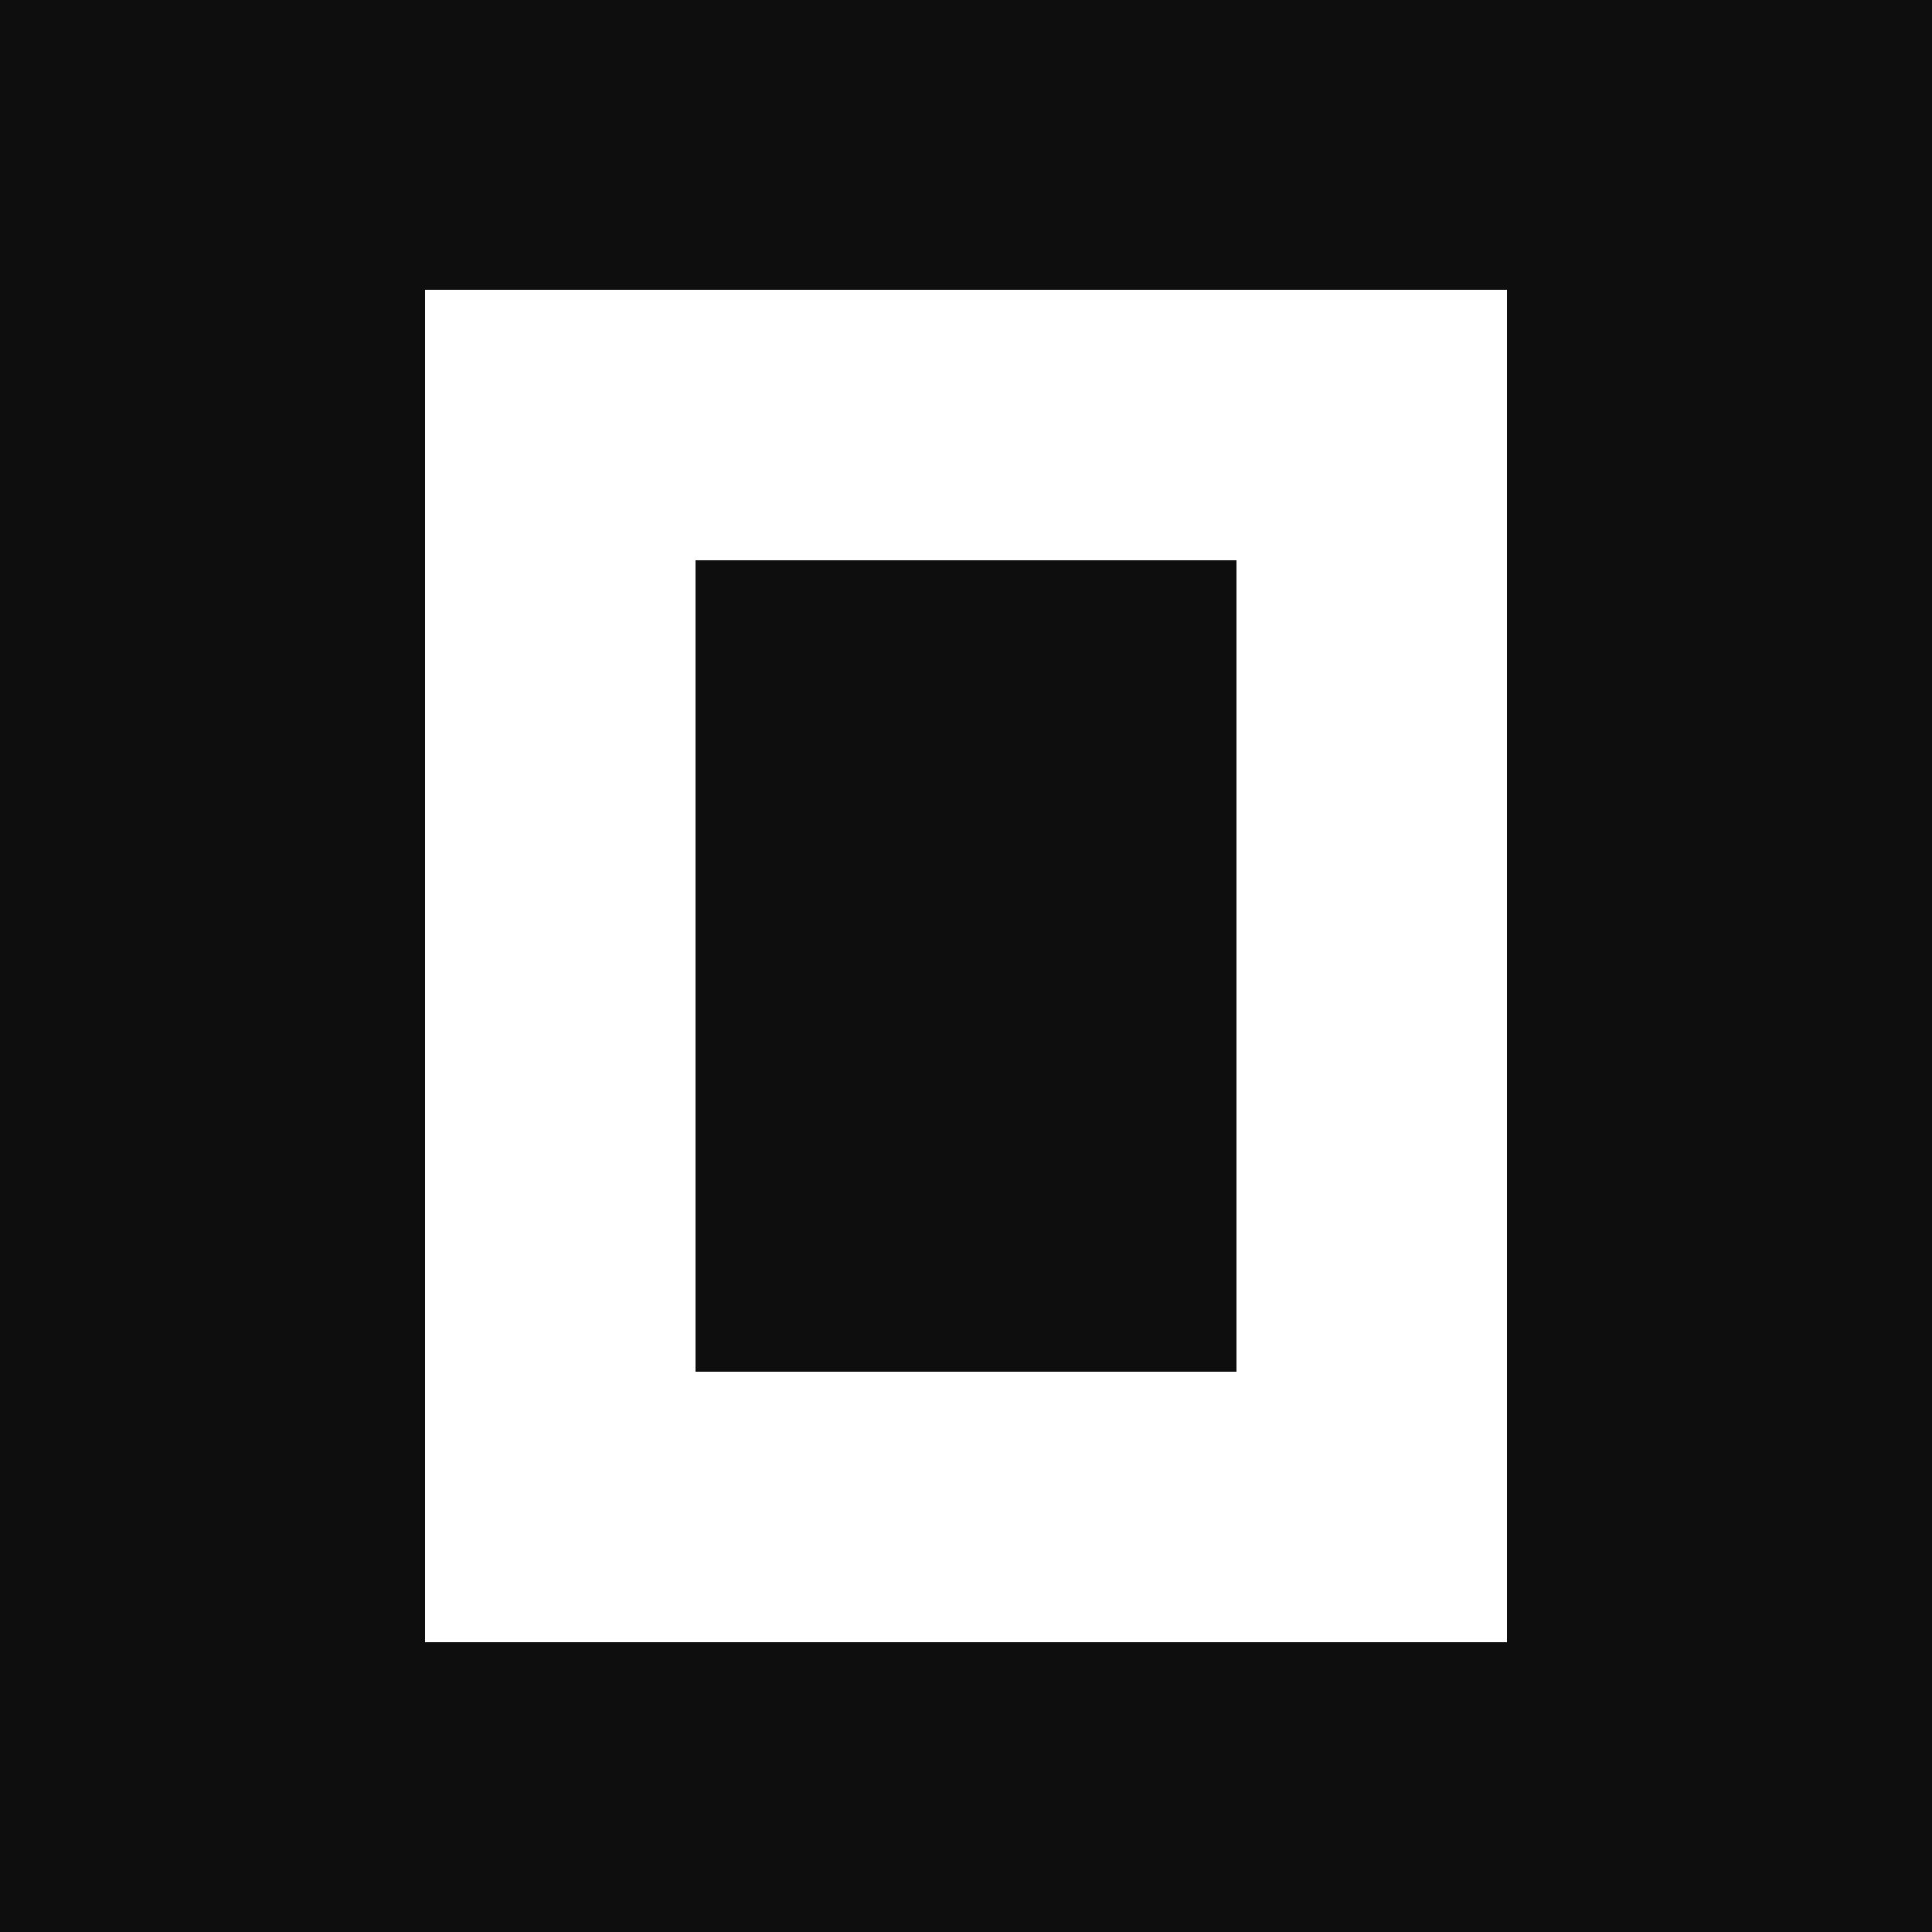
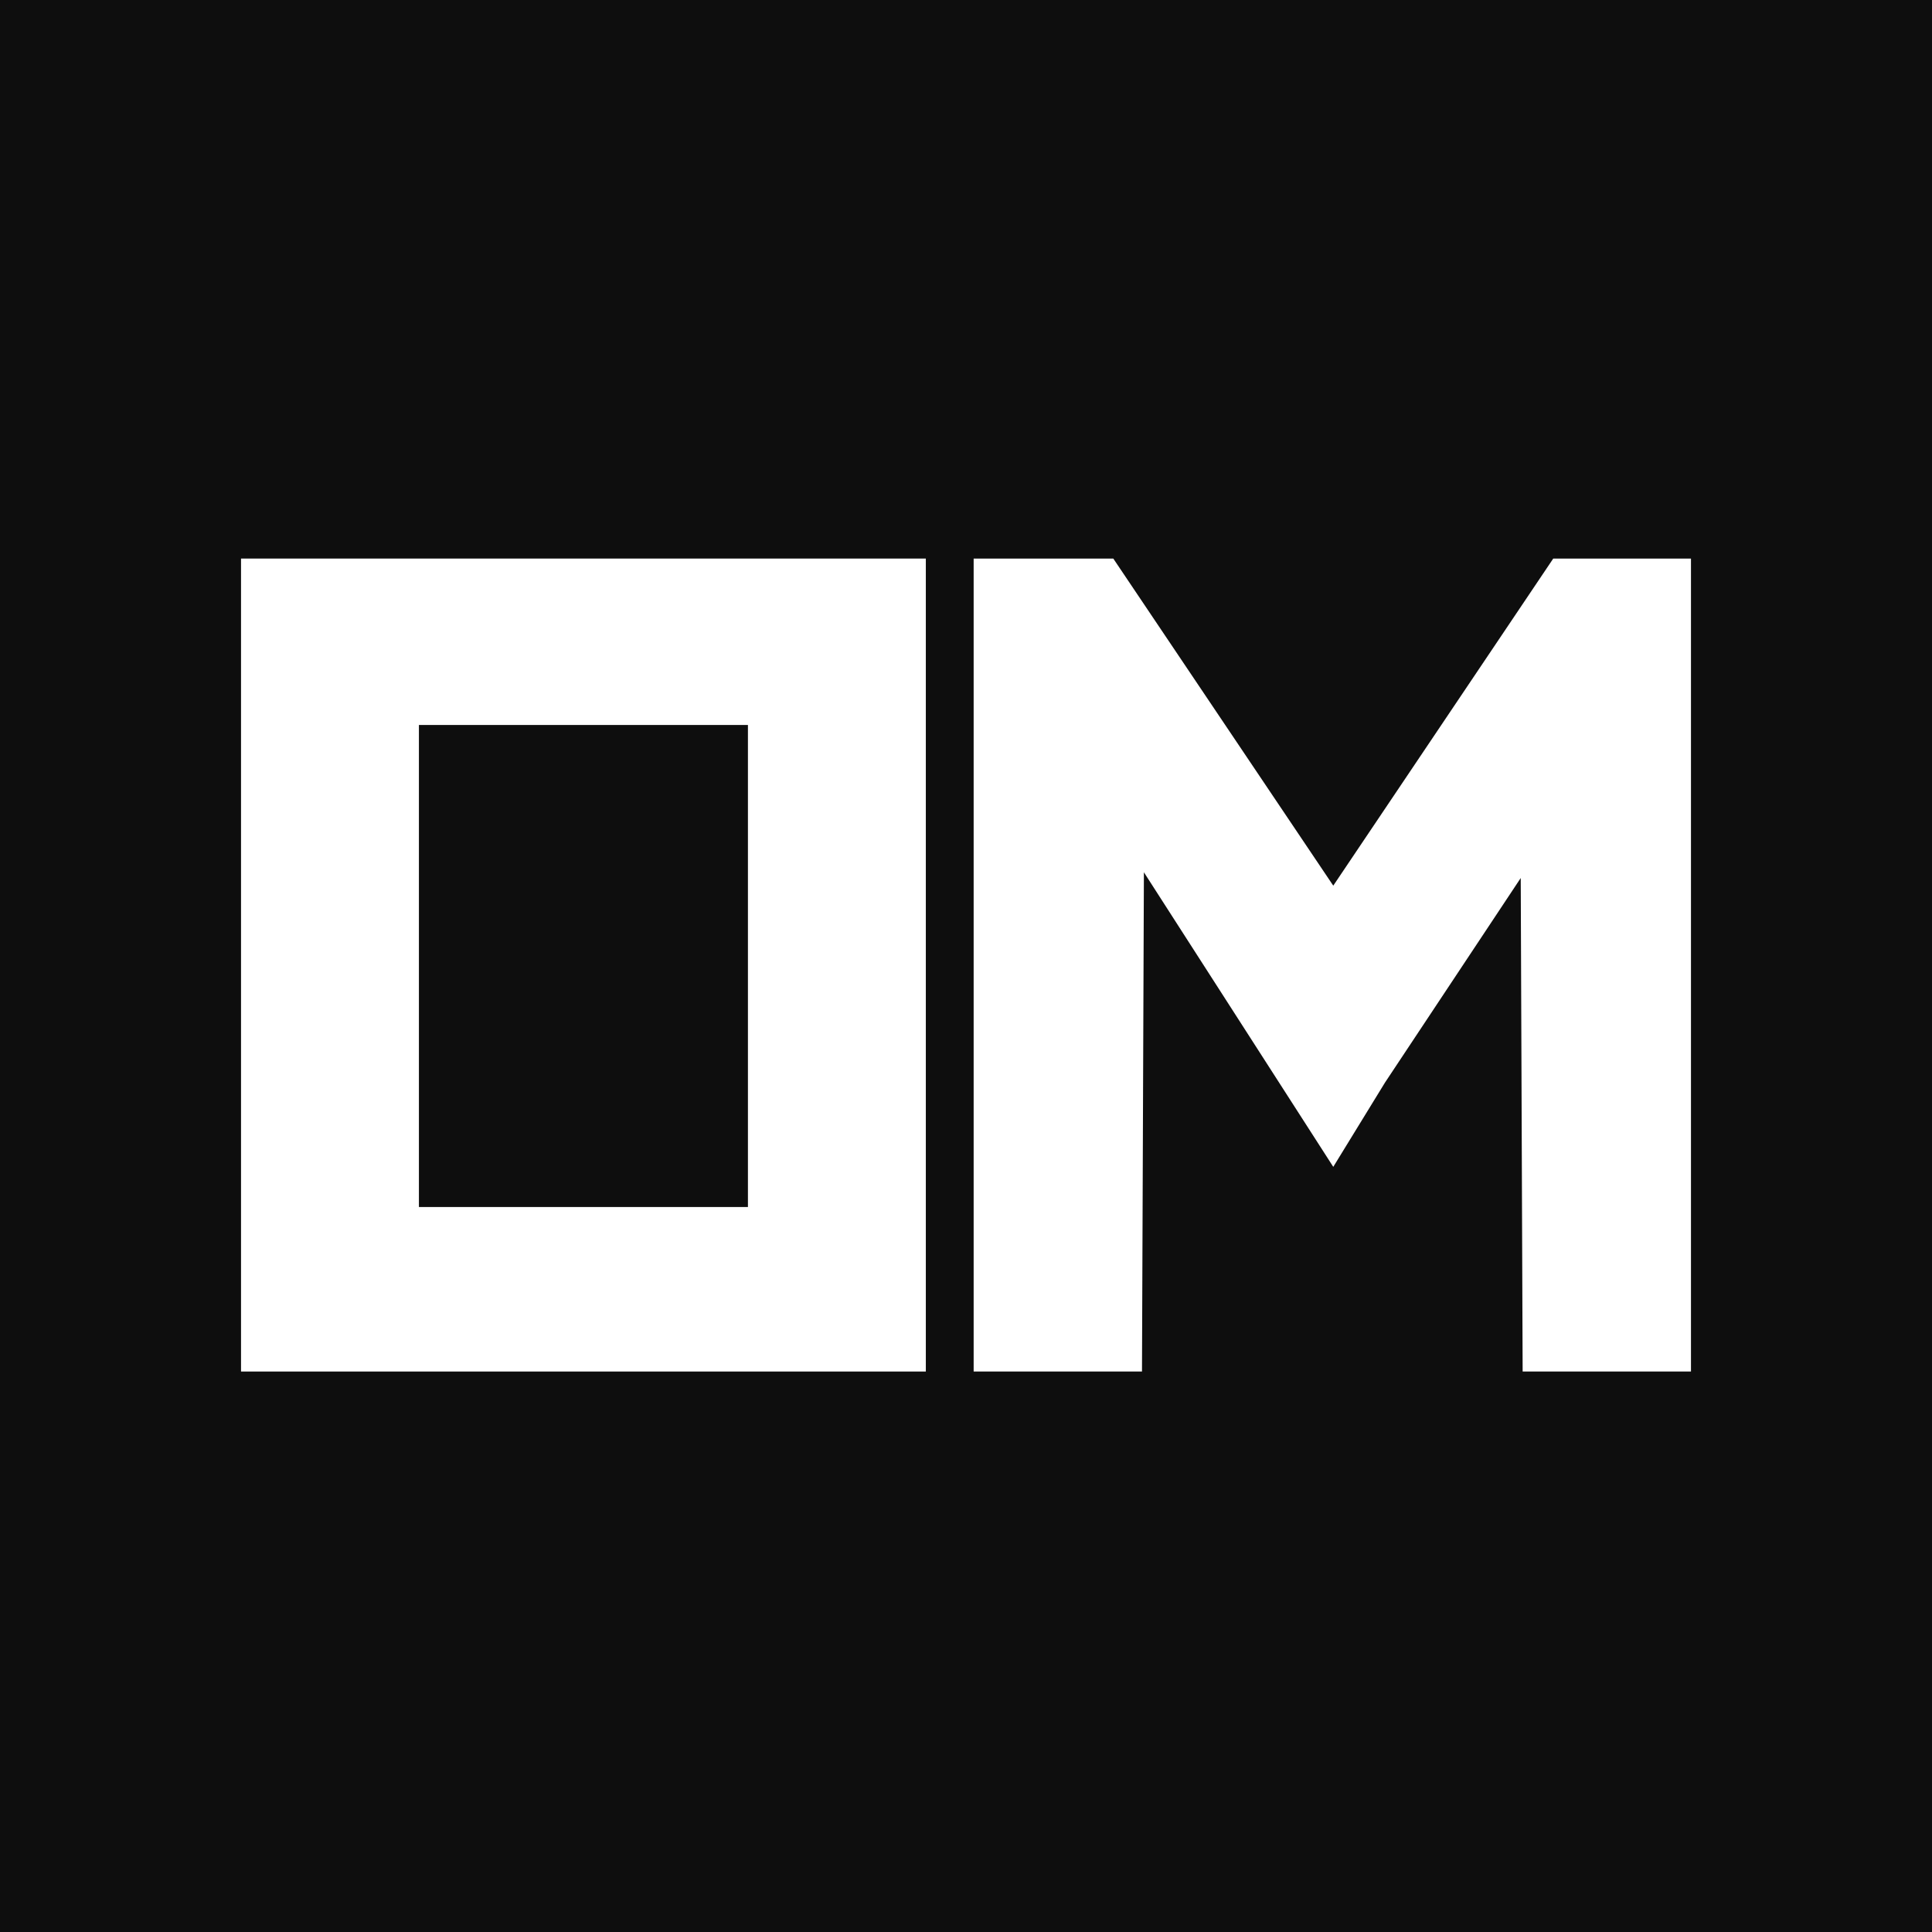
- <svg xmlns="http://www.w3.org/2000/svg" width="400" height="400" viewBox="0 0 400 400" fill="none">
-   <rect width="400" height="400" fill="#0E0E0E" />
-   <path fill-rule="evenodd" clip-rule="evenodd" d="M312 340H88V60H312V340ZM256 116H144V284H256V116Z" fill="white" />
+ <svg xmlns="http://www.w3.org/2000/svg" viewBox="-30 -30 1010 1010" width="512" height="512">
+   <rect x="-30" y="-30" width="1010" height="1010" fill="#0E0E0E" />
+   <path fill="#FFFFFF" fill-rule="evenodd" d="M96 262H454V687H96ZM189 349H361V601H189Z" />
+   <path fill="#FFFFFF" d="M479 262H552L667 433L782 262H854V687H766L765 429L694 536L667 580L568 426L567 687H479Z" />
</svg>
